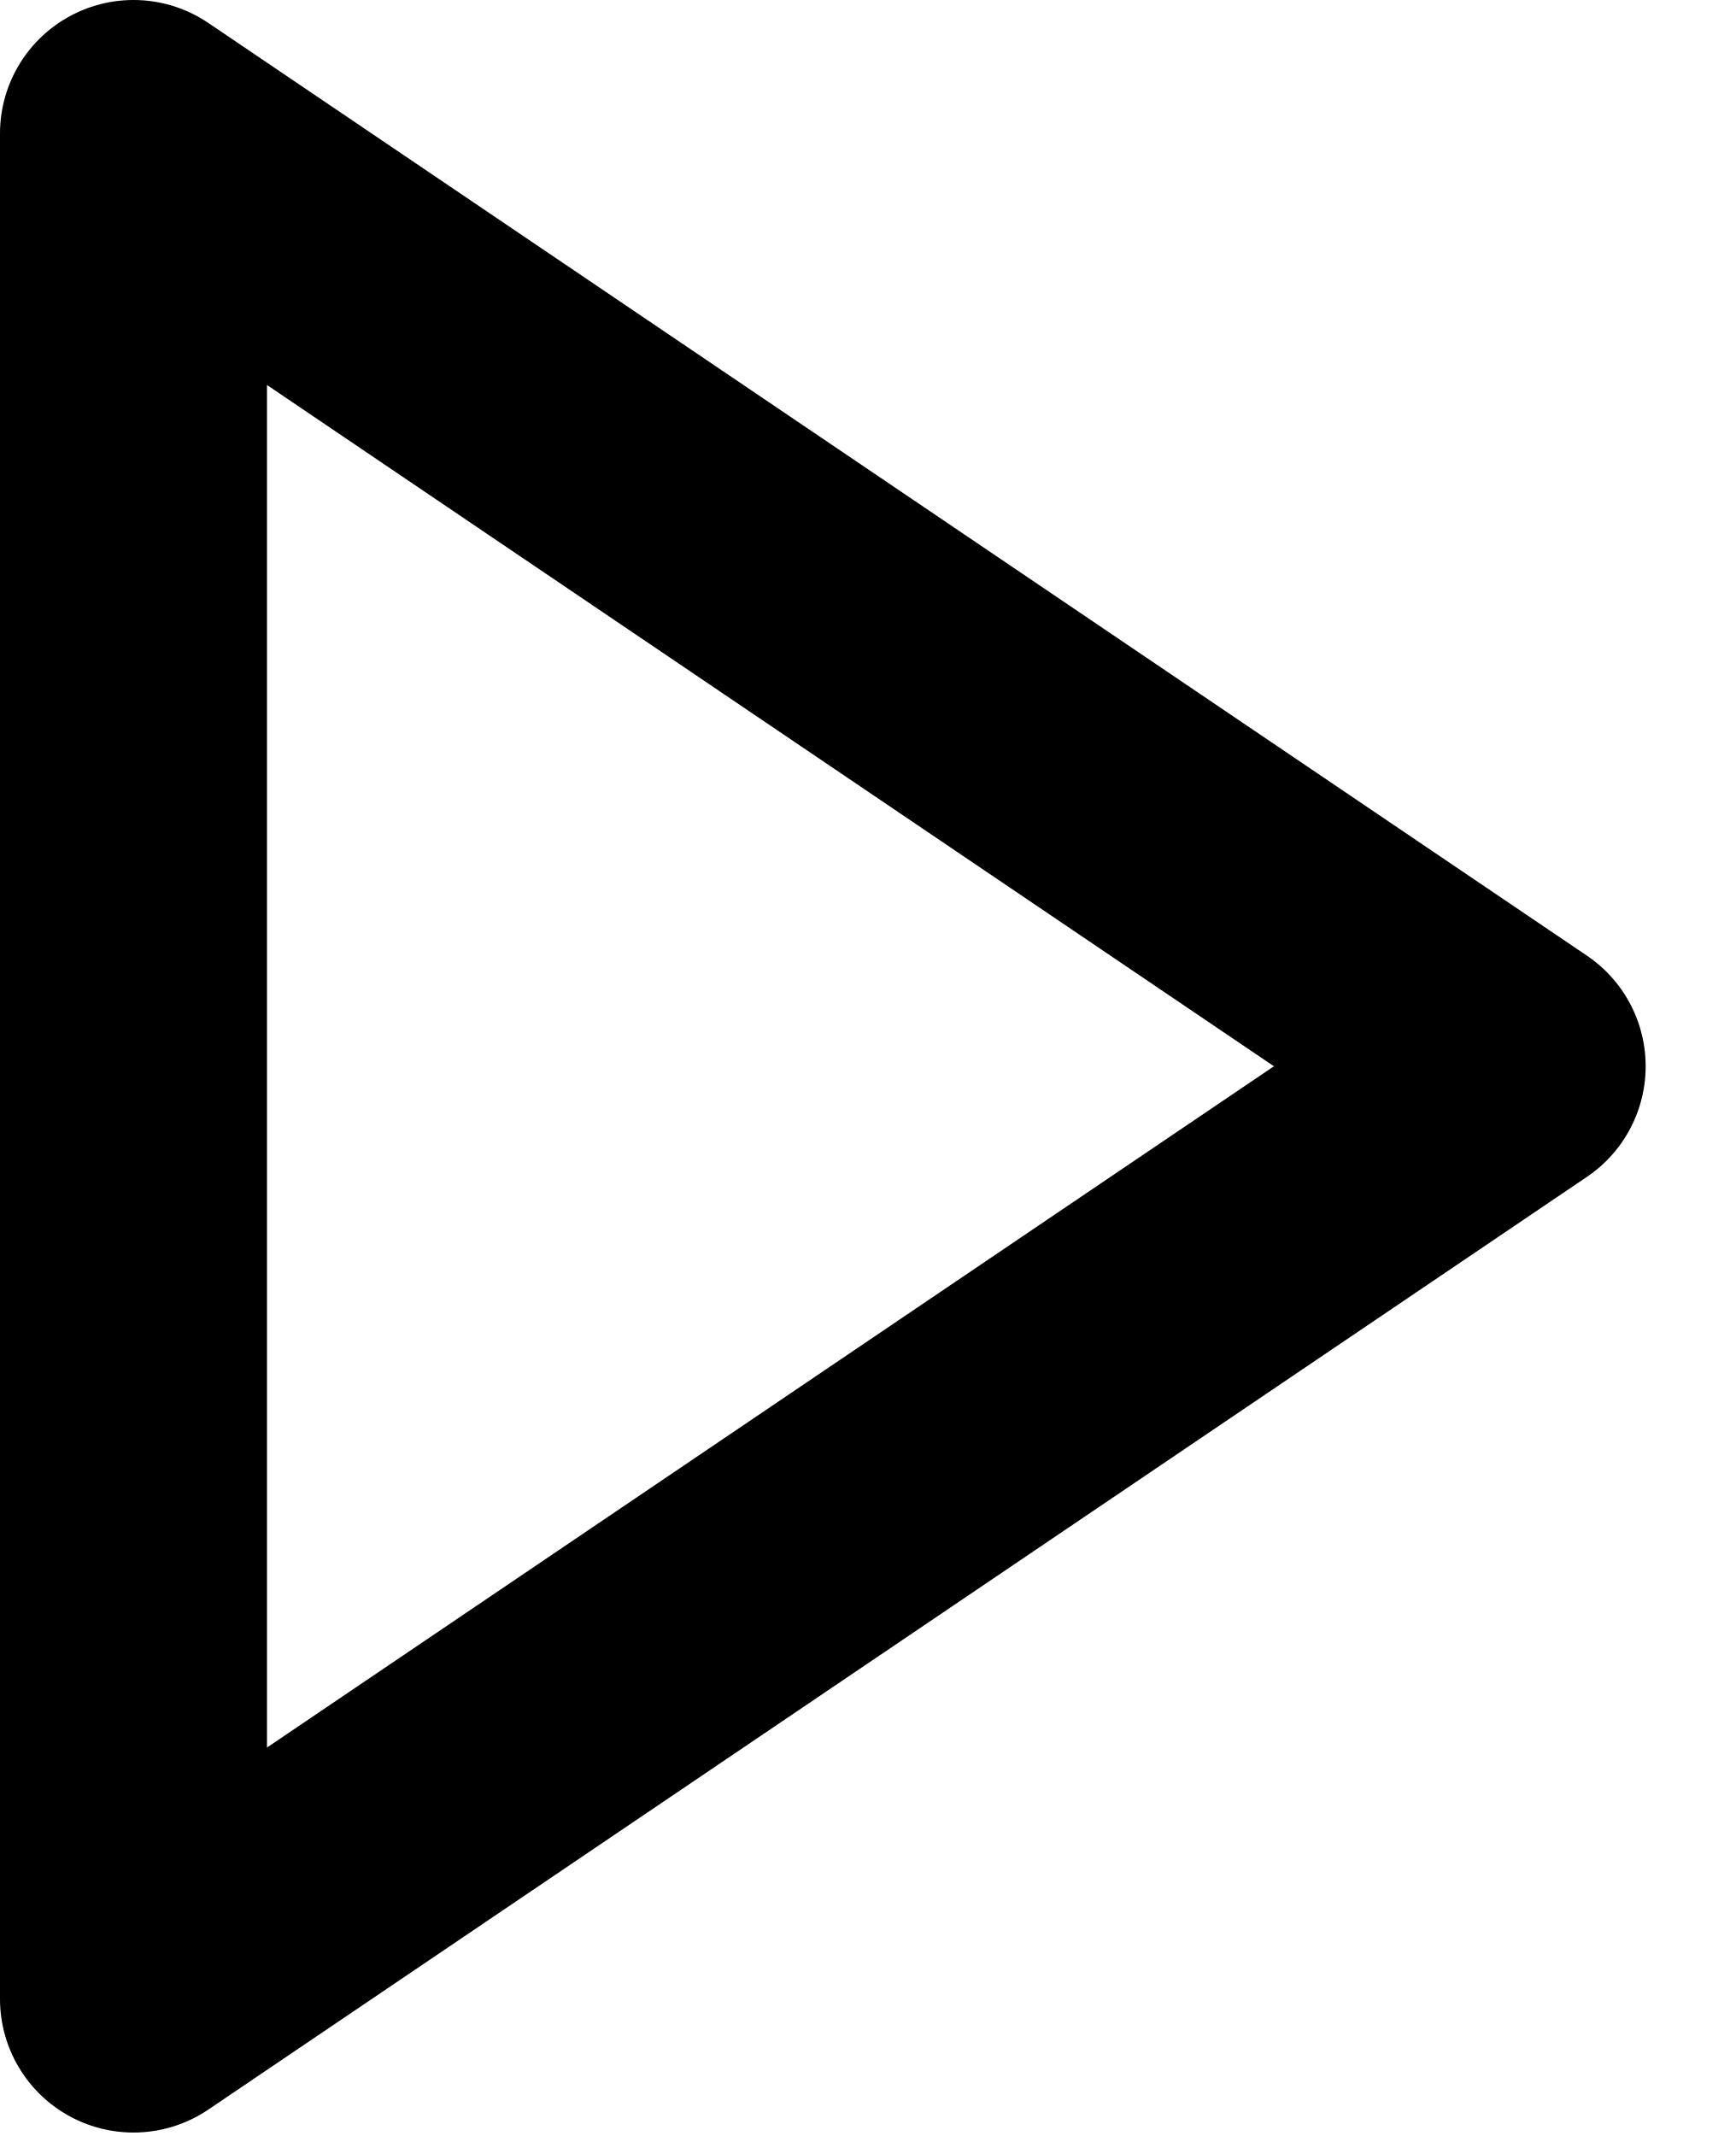
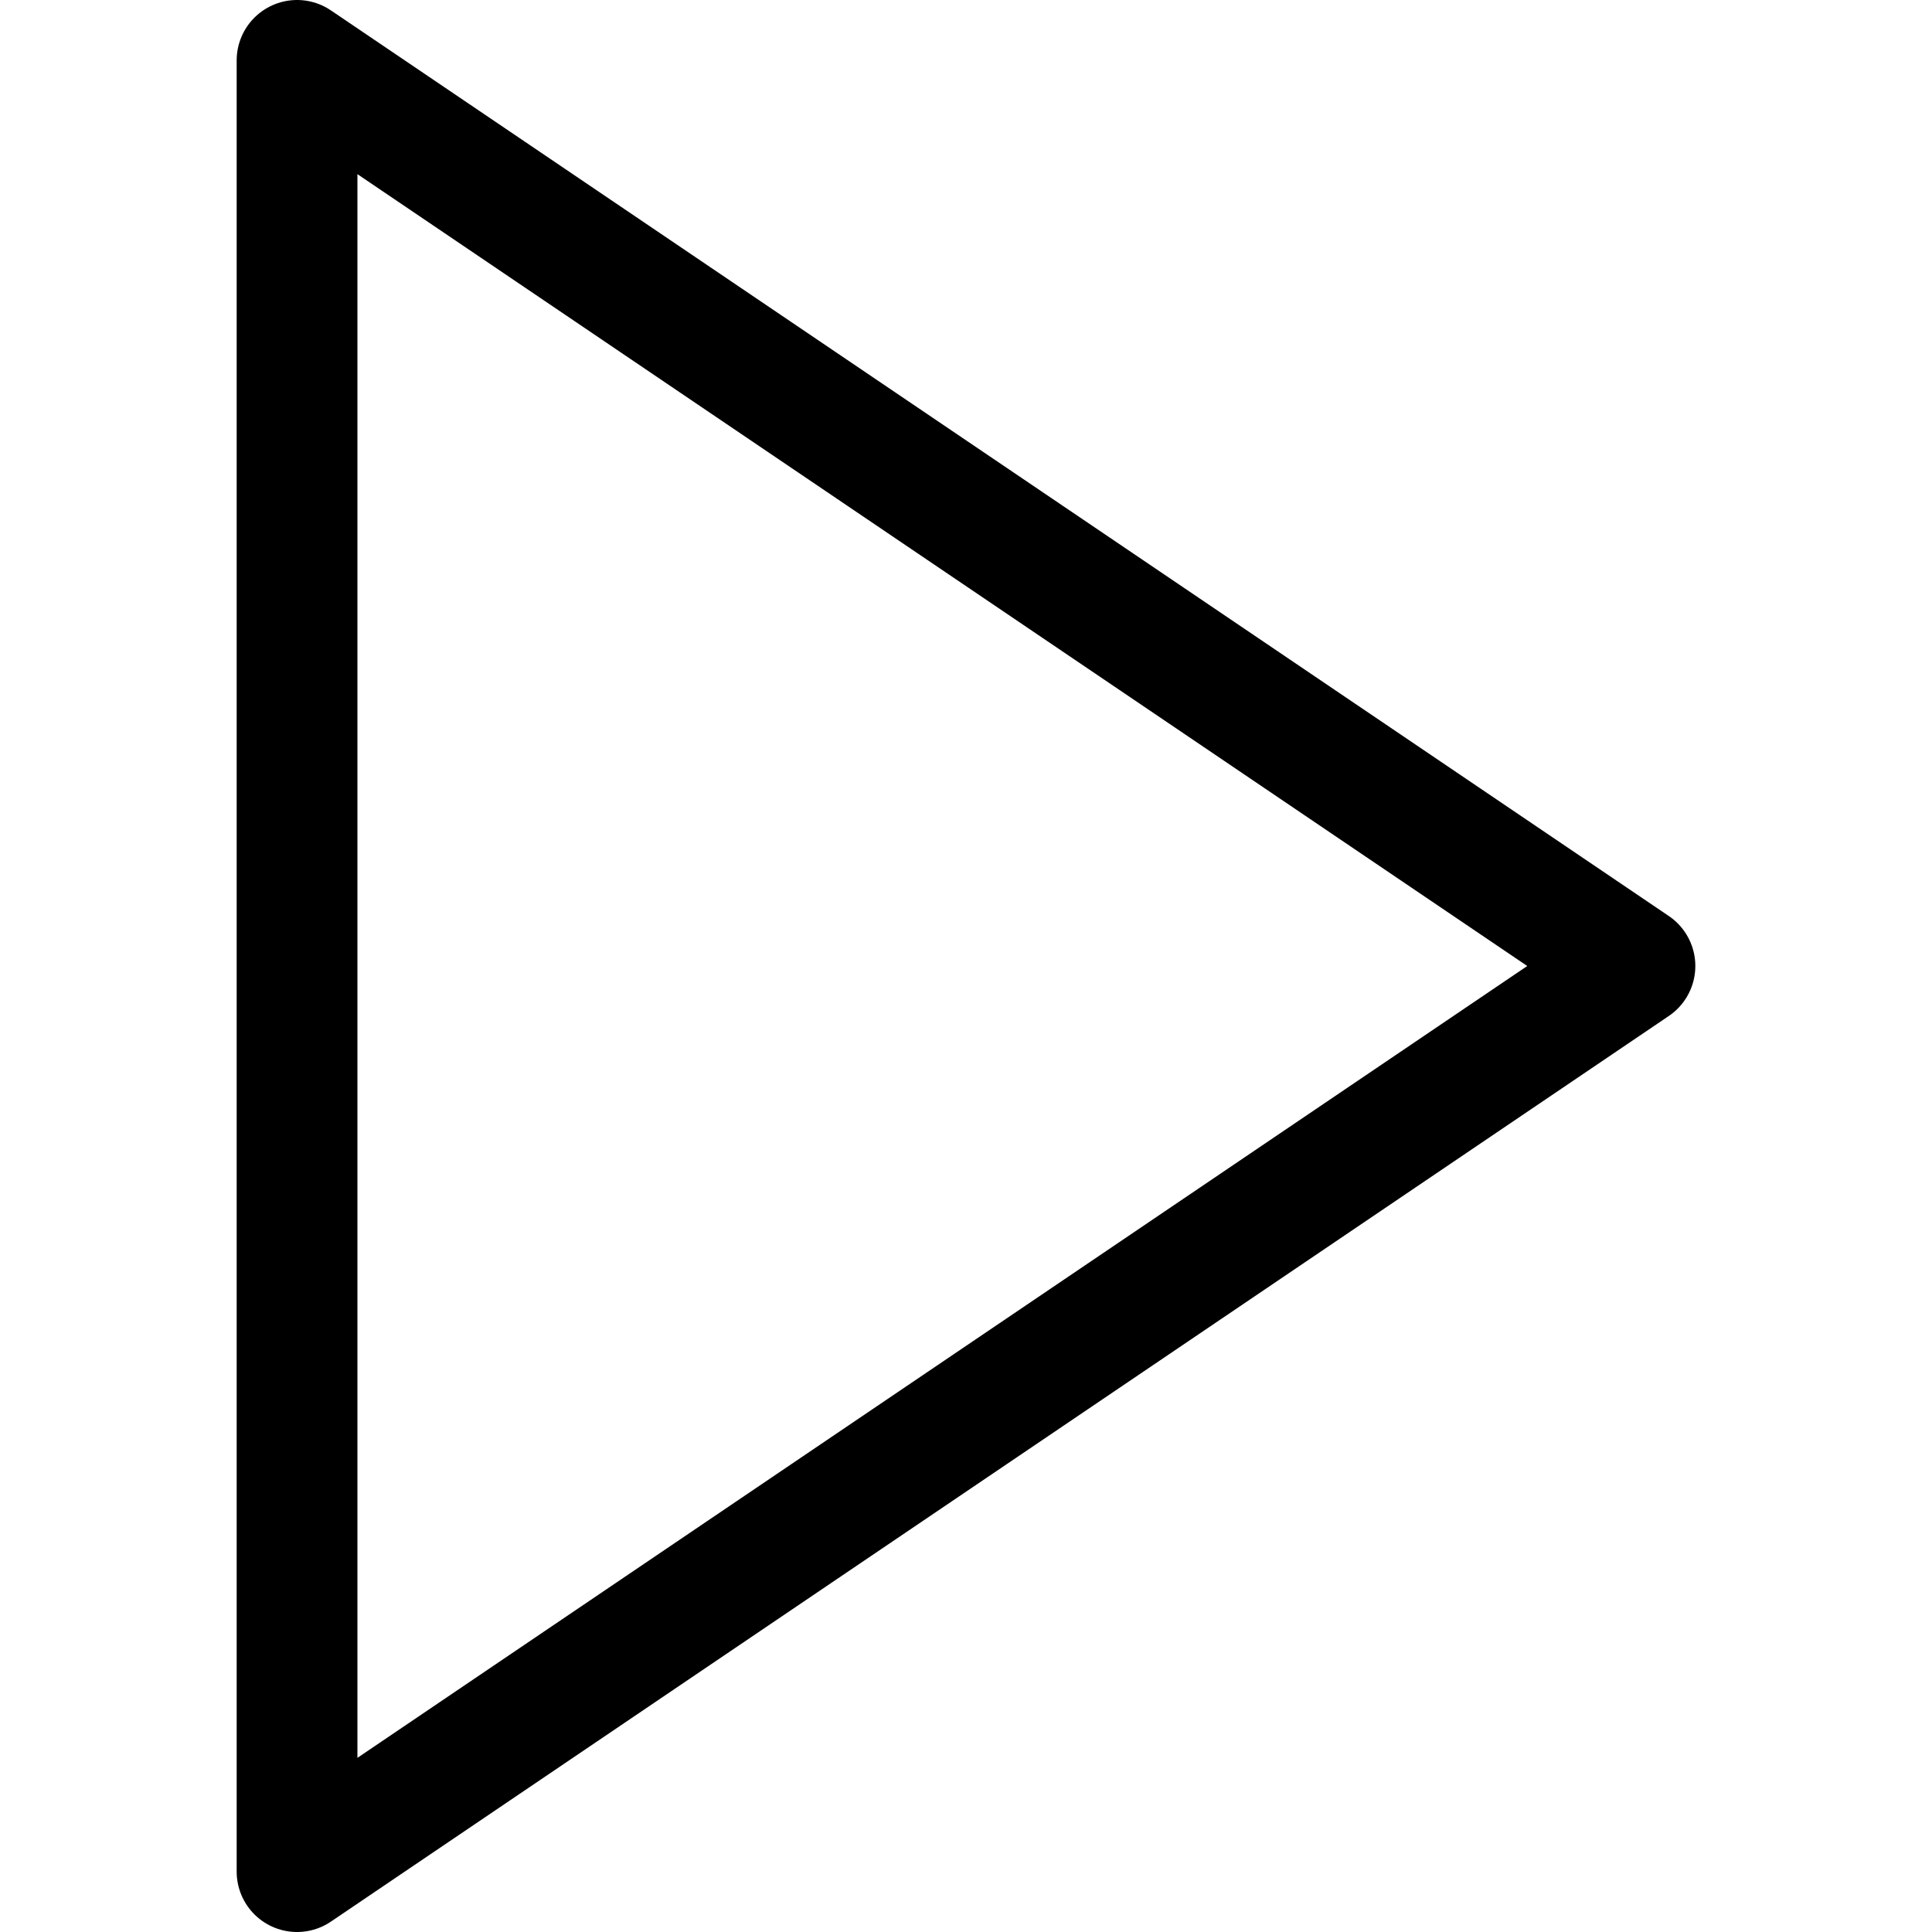
- <svg xmlns="http://www.w3.org/2000/svg" width="13px" height="16px" viewBox="0 0 13 16" version="1.1">
-   <defs />
-   <g id="Page-1" stroke="none" stroke-width="1" fill="none" fill-rule="evenodd" stroke-linecap="round" stroke-linejoin="round">
-     <g id="Artboard" transform="translate(-2, 0)" stroke-width="2" stroke="#000000">
-       <g id="Play-/-1">
-         <polygon id="Triangle-2" points="3 14.974 3 1 13.328 7.987" />
-       </g>
-     </g>
-   </g>
+ <svg xmlns="http://www.w3.org/2000/svg" id="Layer_1" data-name="Layer 1" viewBox="0 0 16 16">
+   <defs>
+     <style>.cls-1{fill:none;stroke:#000;stroke-linecap:round;stroke-linejoin:round;}</style>
+   </defs>
+   <polygon id="play" class="cls-1" points="2.46 15.5 2.46 0.5 13.54 8 2.46 15.5" />
</svg>
